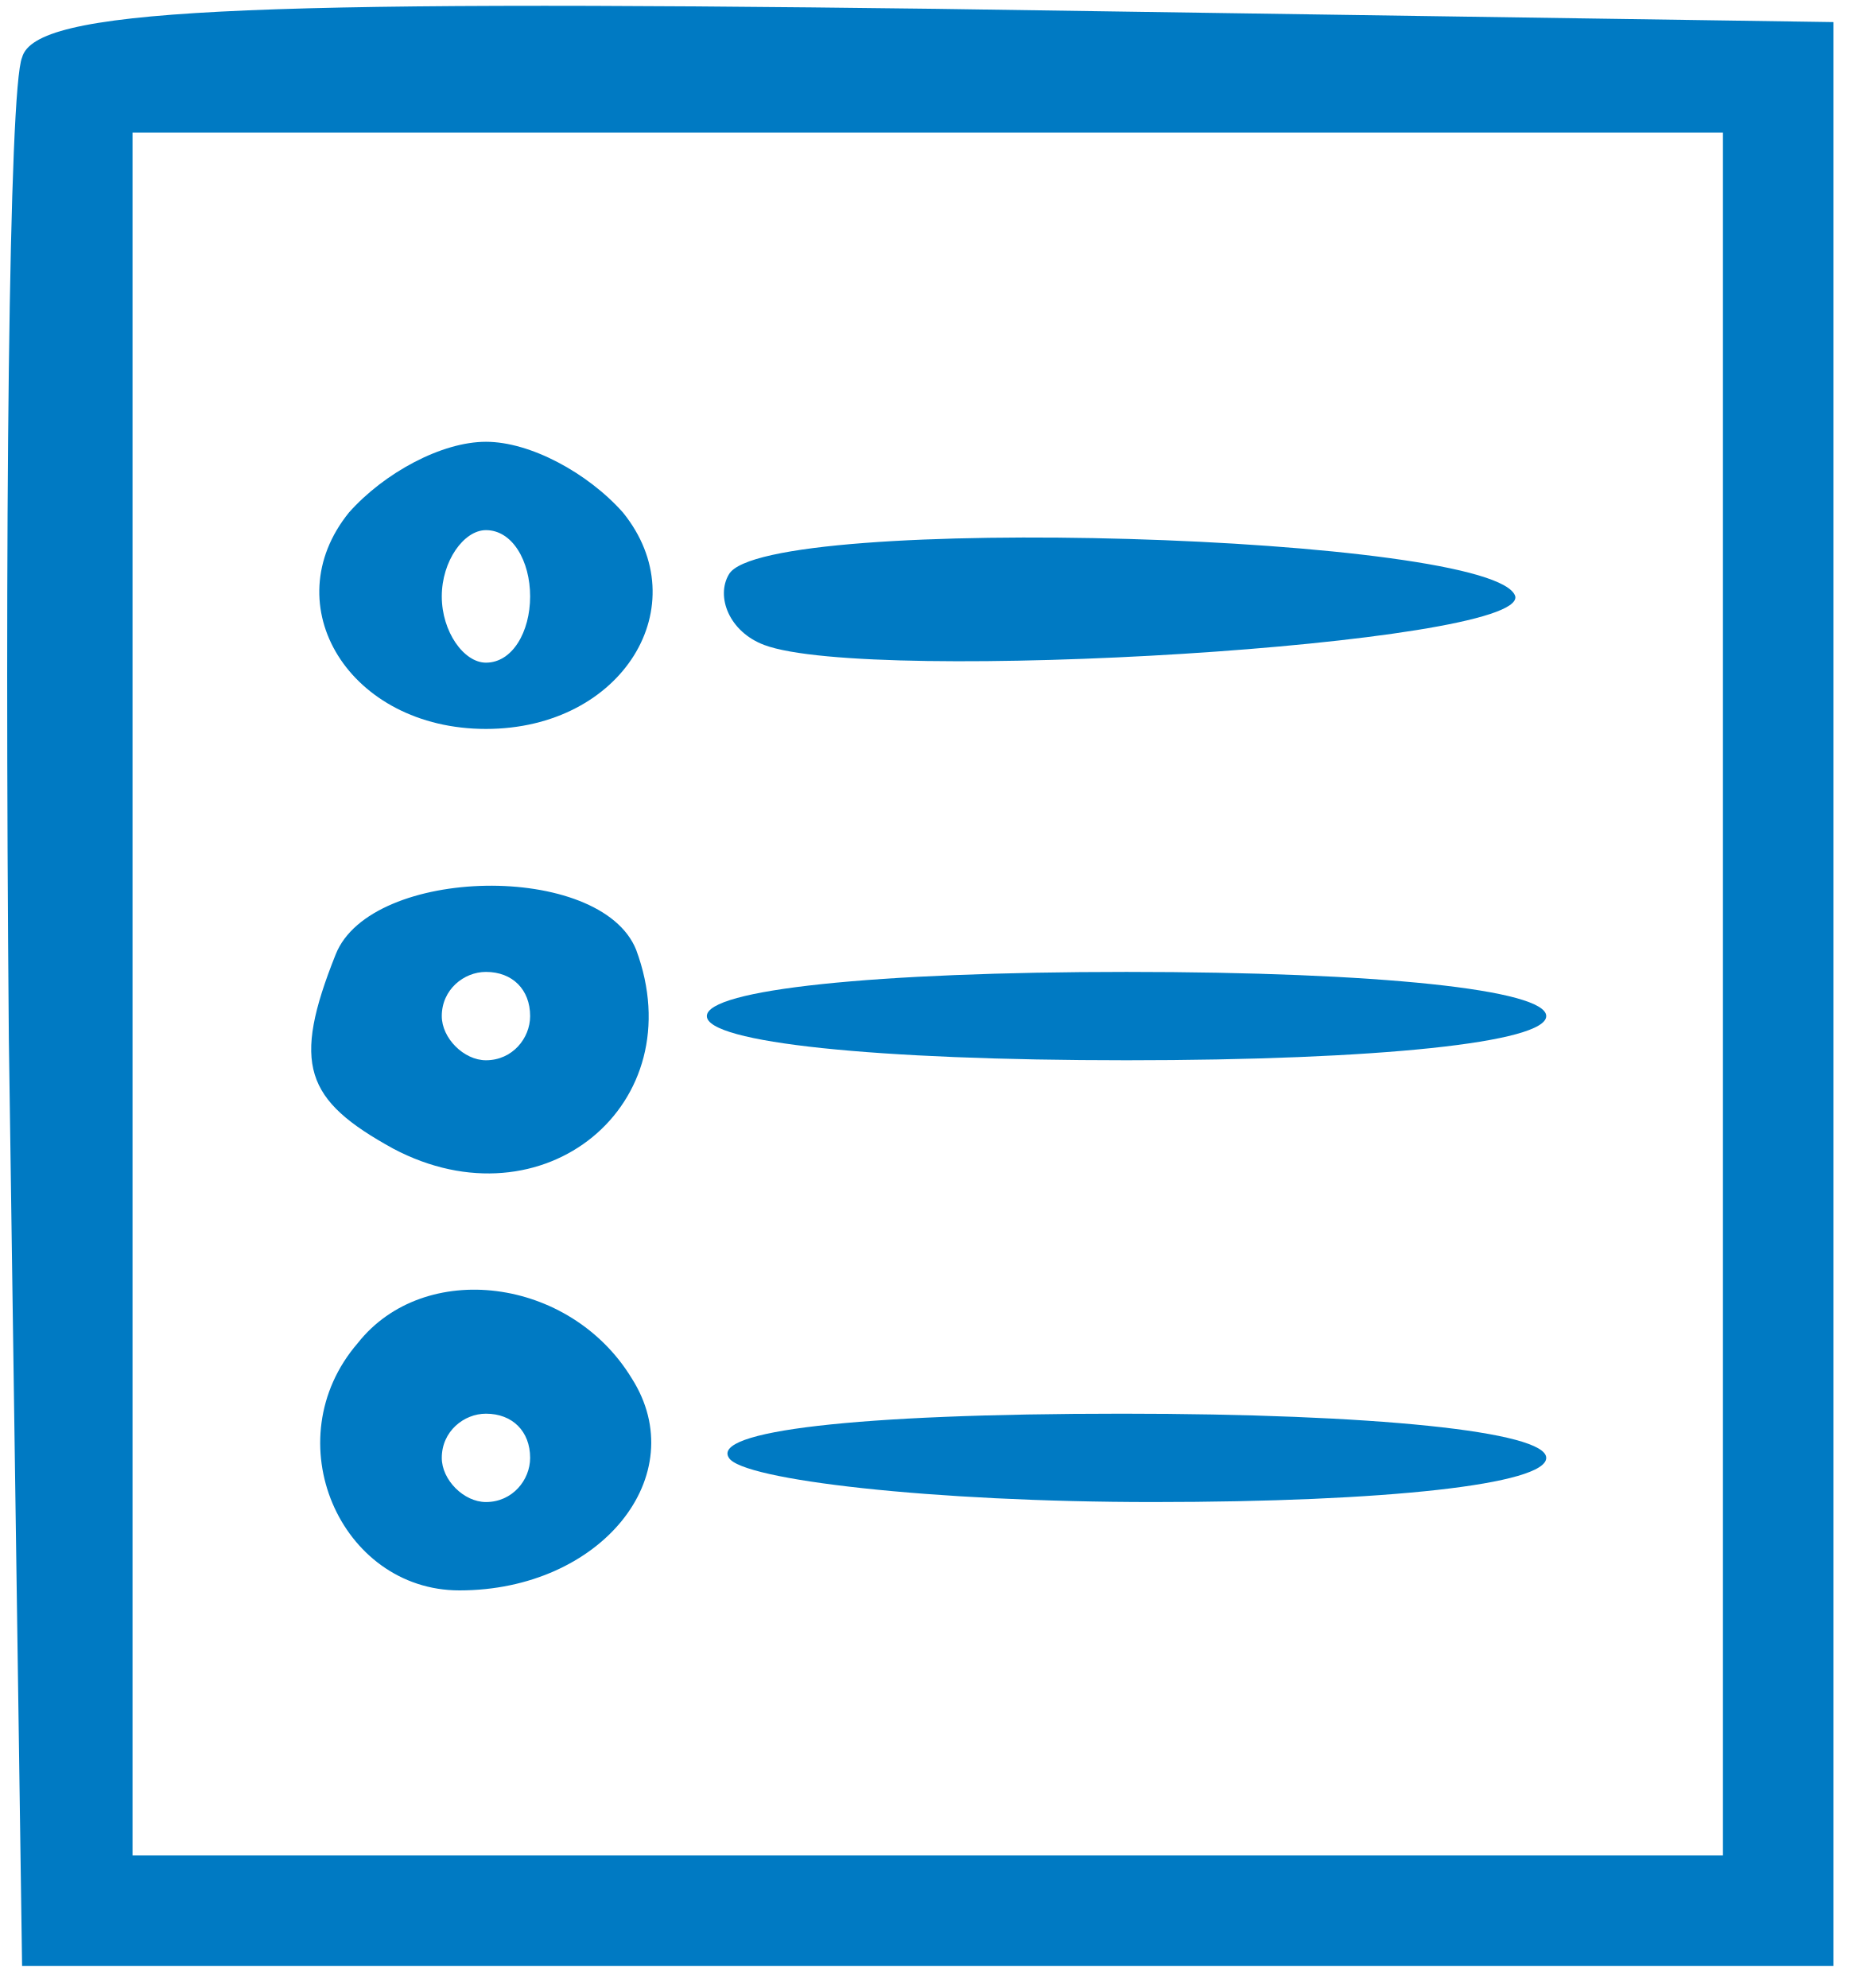
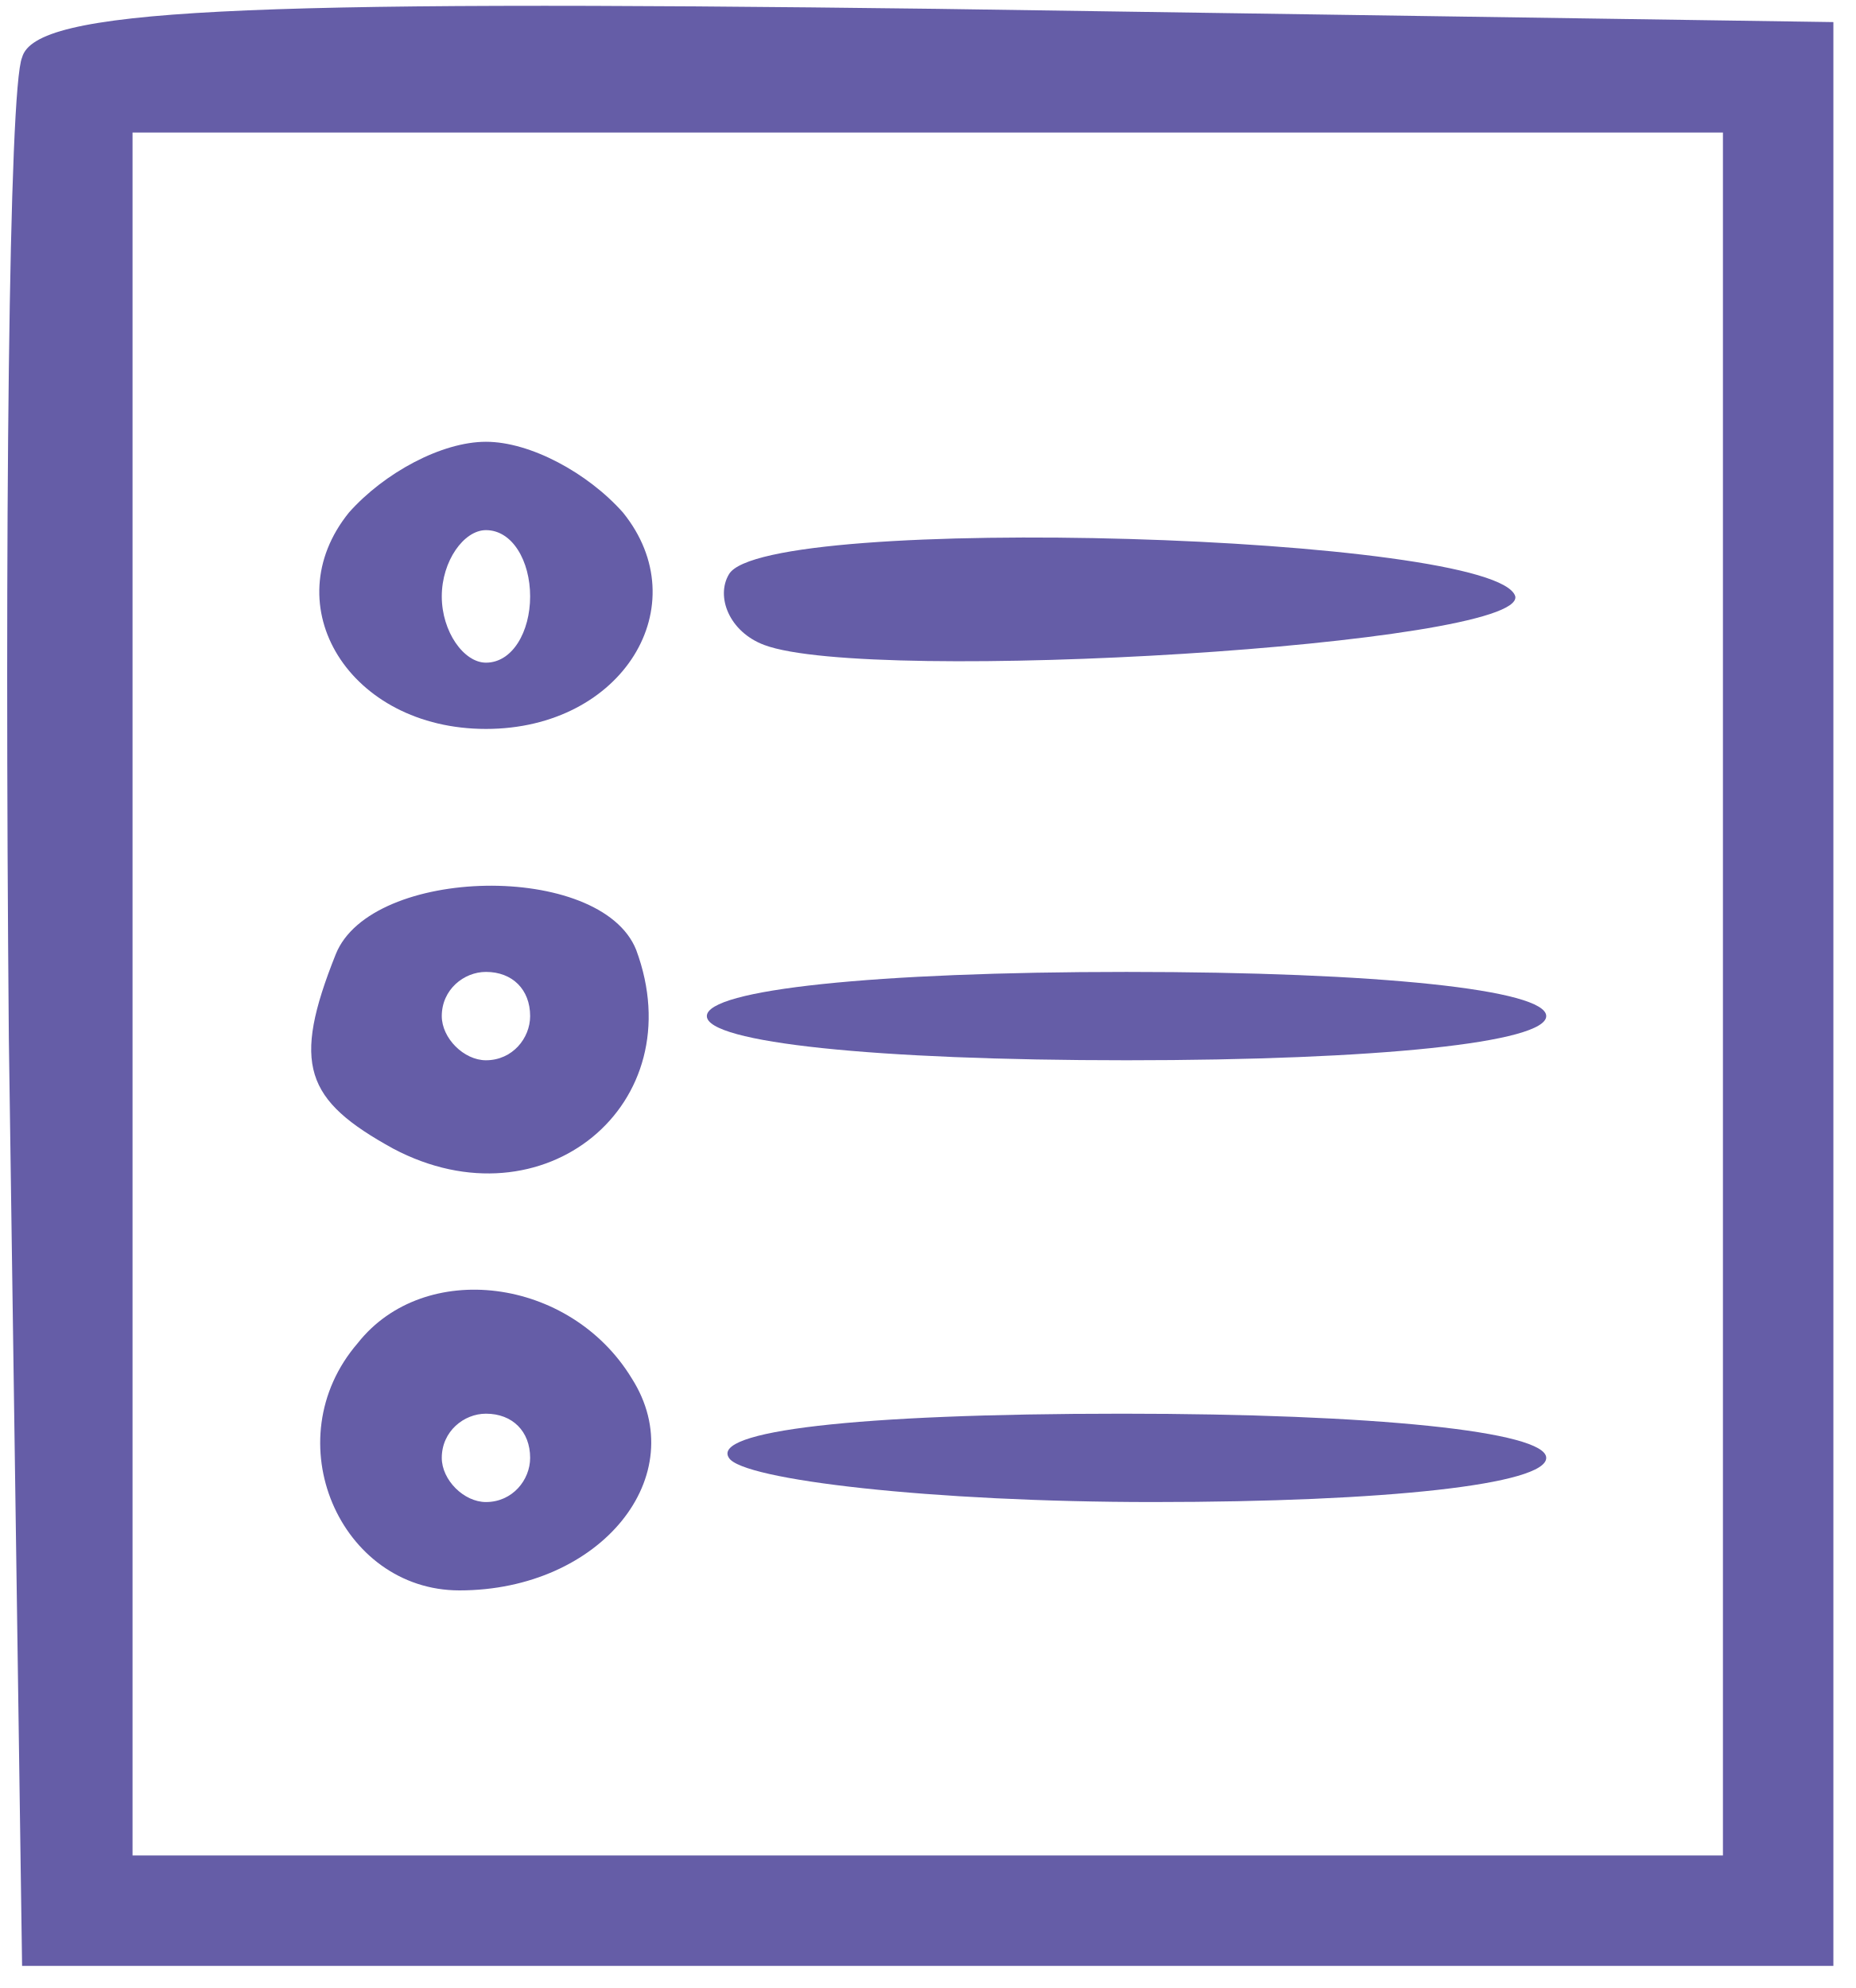
<svg xmlns="http://www.w3.org/2000/svg" version="1.0" width="42pt" height="45pt" viewBox="0 0 42 45" preserveAspectRatio="xMidYMid meet">
-   <g transform="translate(0,45) scale(0.1,-0.1)" fill="#007AC3" stroke="none">
+   <g transform="translate(0,45) scale(0.1,-0.1)" fill="#655da7" stroke="none">
    <path d="M5 437 c-3 -7 -4 -107 -3 -222 l3 -210 205 0 205 0 0 220 0 220 -203 3 c-159 2 -204 0 -207 -11z m385 -212 l0 -195 -180 0 -180 0 0 195 0 195 180 0 180 0 0 -195z" />
    <path d="M79 334 c-17 -21 0 -49 31 -49 31 0 48 28 31 49 -8 9 -21 16 -31 16 -10 0 -23 -7 -31 -16z m41 -19 c0 -8 -4 -15 -10 -15 -5 0 -10 7 -10 15 0 8 5 15 10 15 6 0 10 -7 10 -15z" />
    <path d="M165 320 c-3 -5 0 -13 8 -16 24 -9 172 0 170 11 -4 14 -170 19 -178 5z" />
    <path d="M76 234 c-10 -25 -7 -33 13 -44 34 -18 68 10 55 45 -8 20 -60 19 -68 -1z m44 -14 c0 -5 -4 -10 -10 -10 -5 0 -10 5 -10 10 0 6 5 10 10 10 6 0 10 -4 10 -10z" />
    <path d="M160 220 c0 -6 38 -10 95 -10 57 0 95 4 95 10 0 6 -38 10 -95 10 -57 0 -95 -4 -95 -10z" />
    <path d="M81 146 c-19 -22 -4 -56 23 -56 32 0 53 26 39 48 -14 23 -47 27 -62 8z m39 -26 c0 -5 -4 -10 -10 -10 -5 0 -10 5 -10 10 0 6 5 10 10 10 6 0 10 -4 10 -10z" />
    <path d="M165 120 c3 -5 46 -10 96 -10 53 0 89 4 89 10 0 6 -39 10 -96 10 -61 0 -93 -4 -89 -10z" />
  </g>
</svg>
